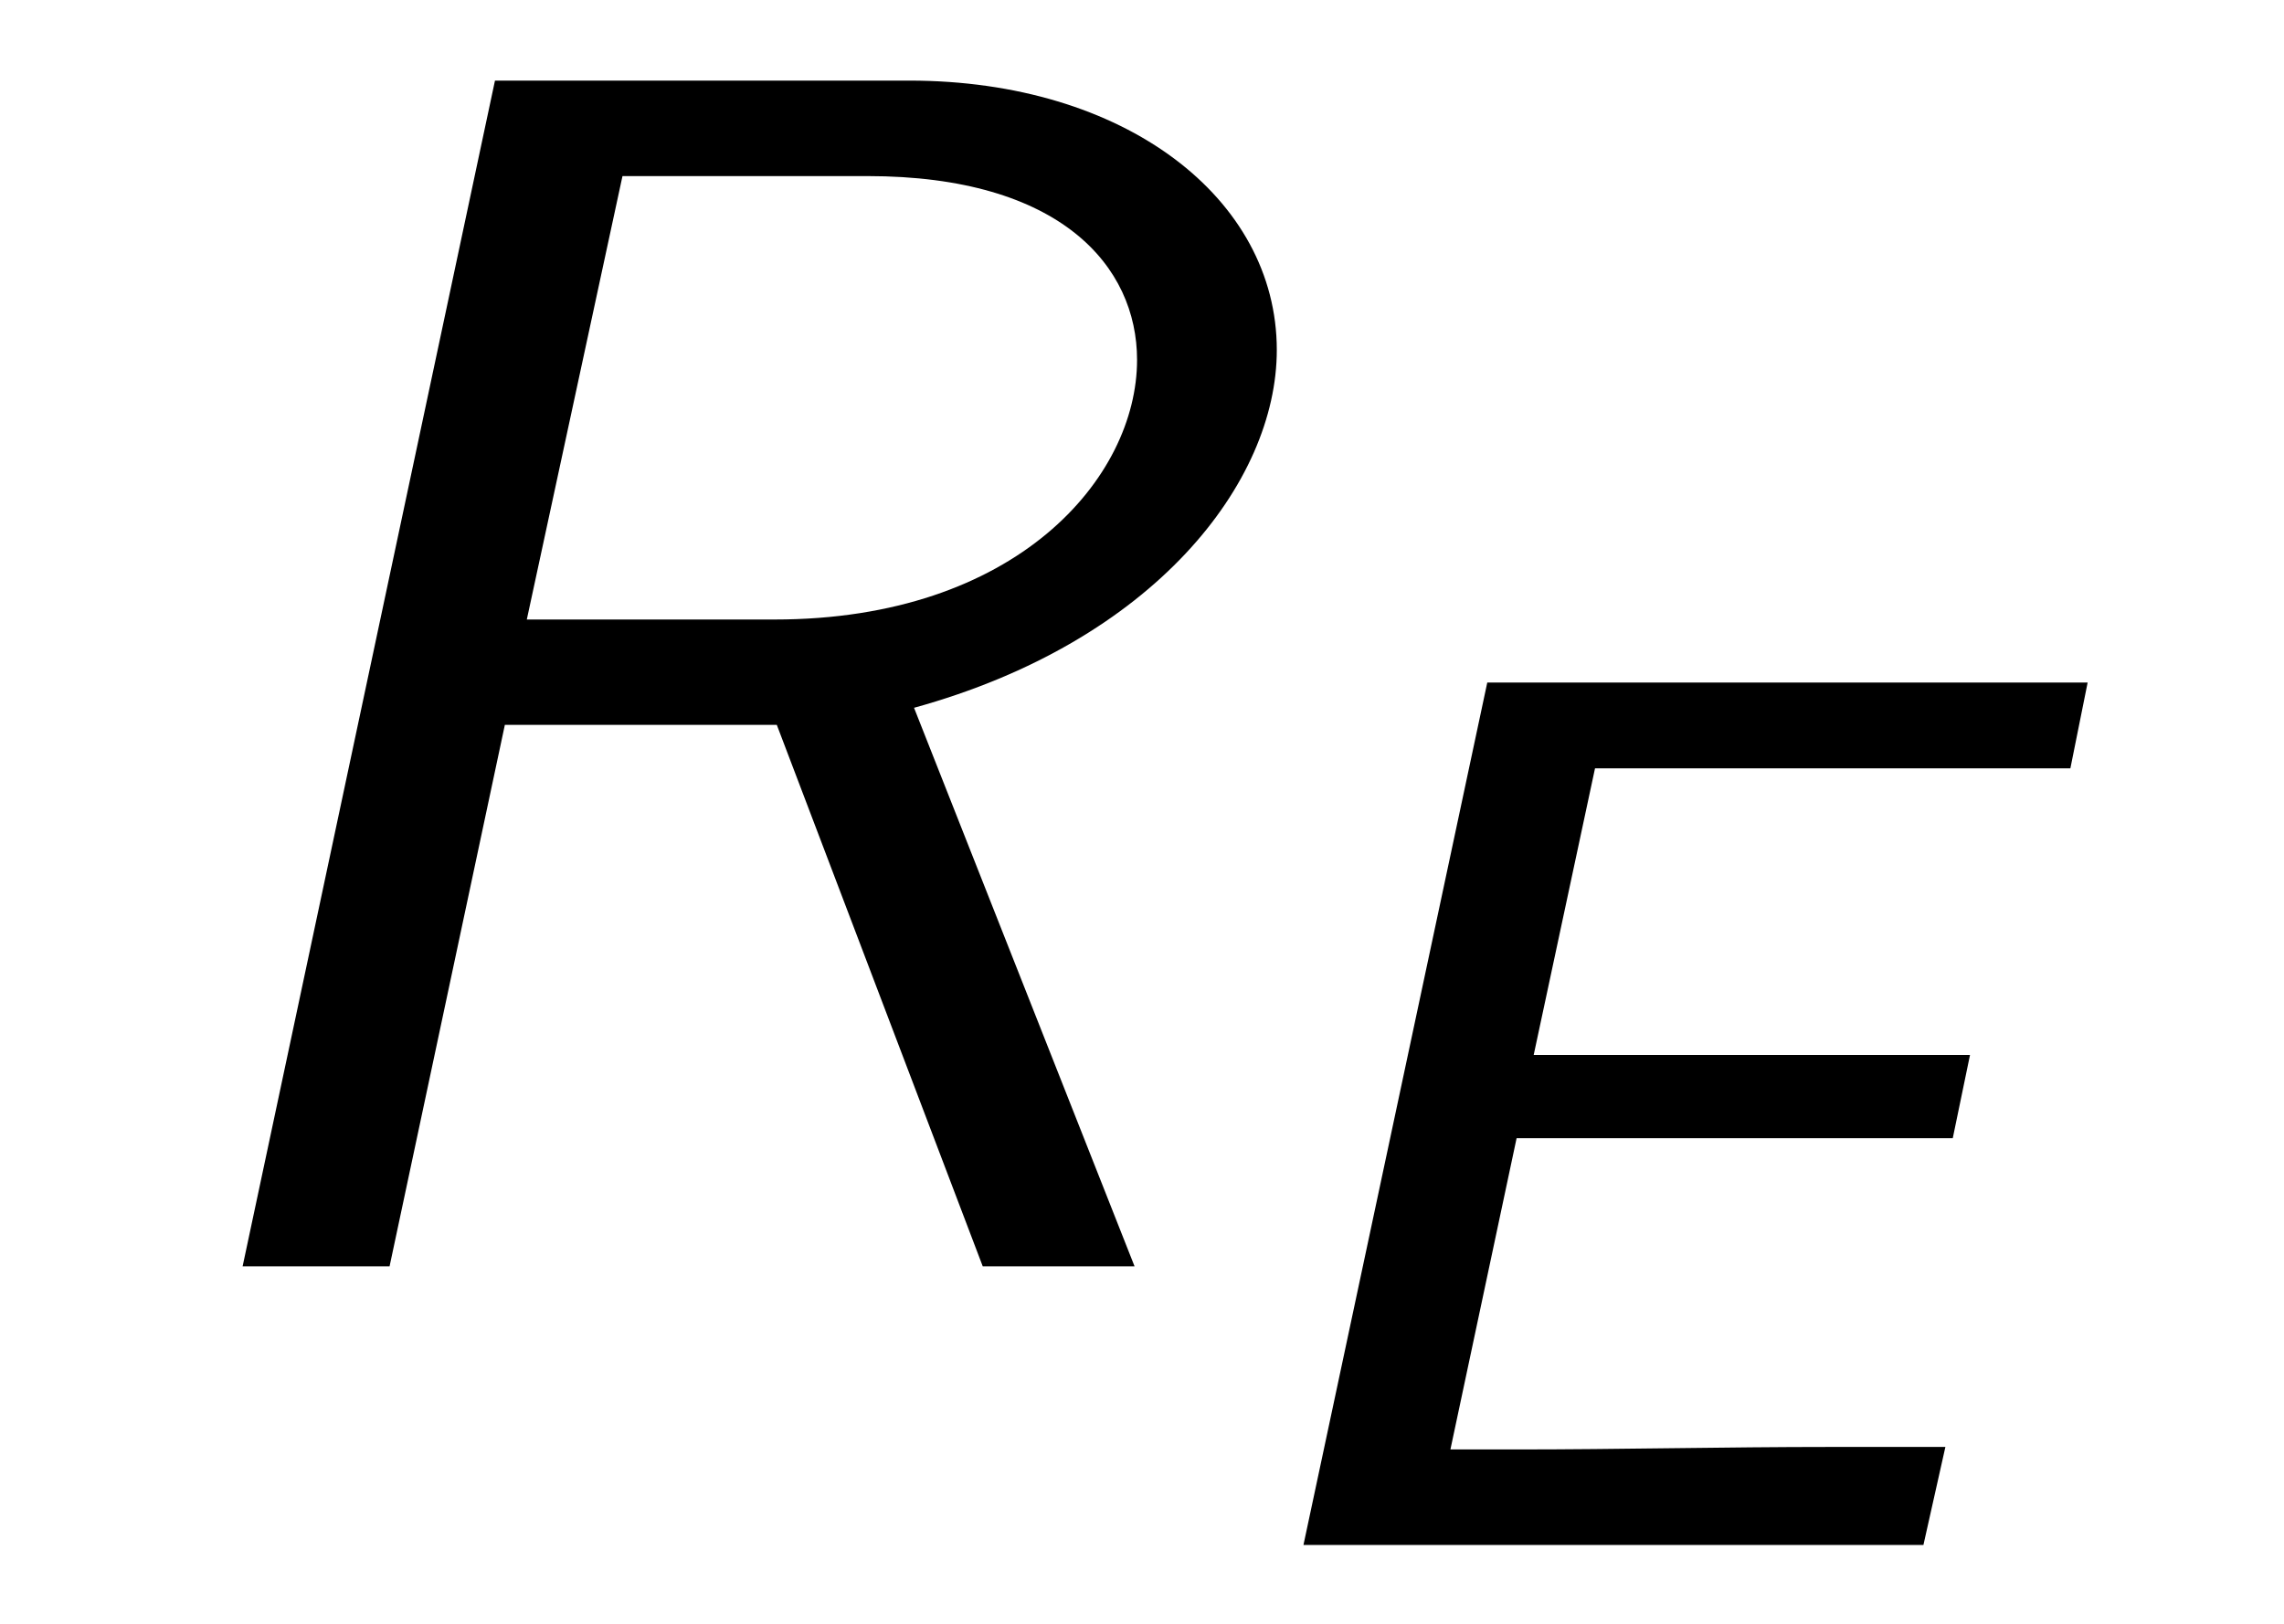
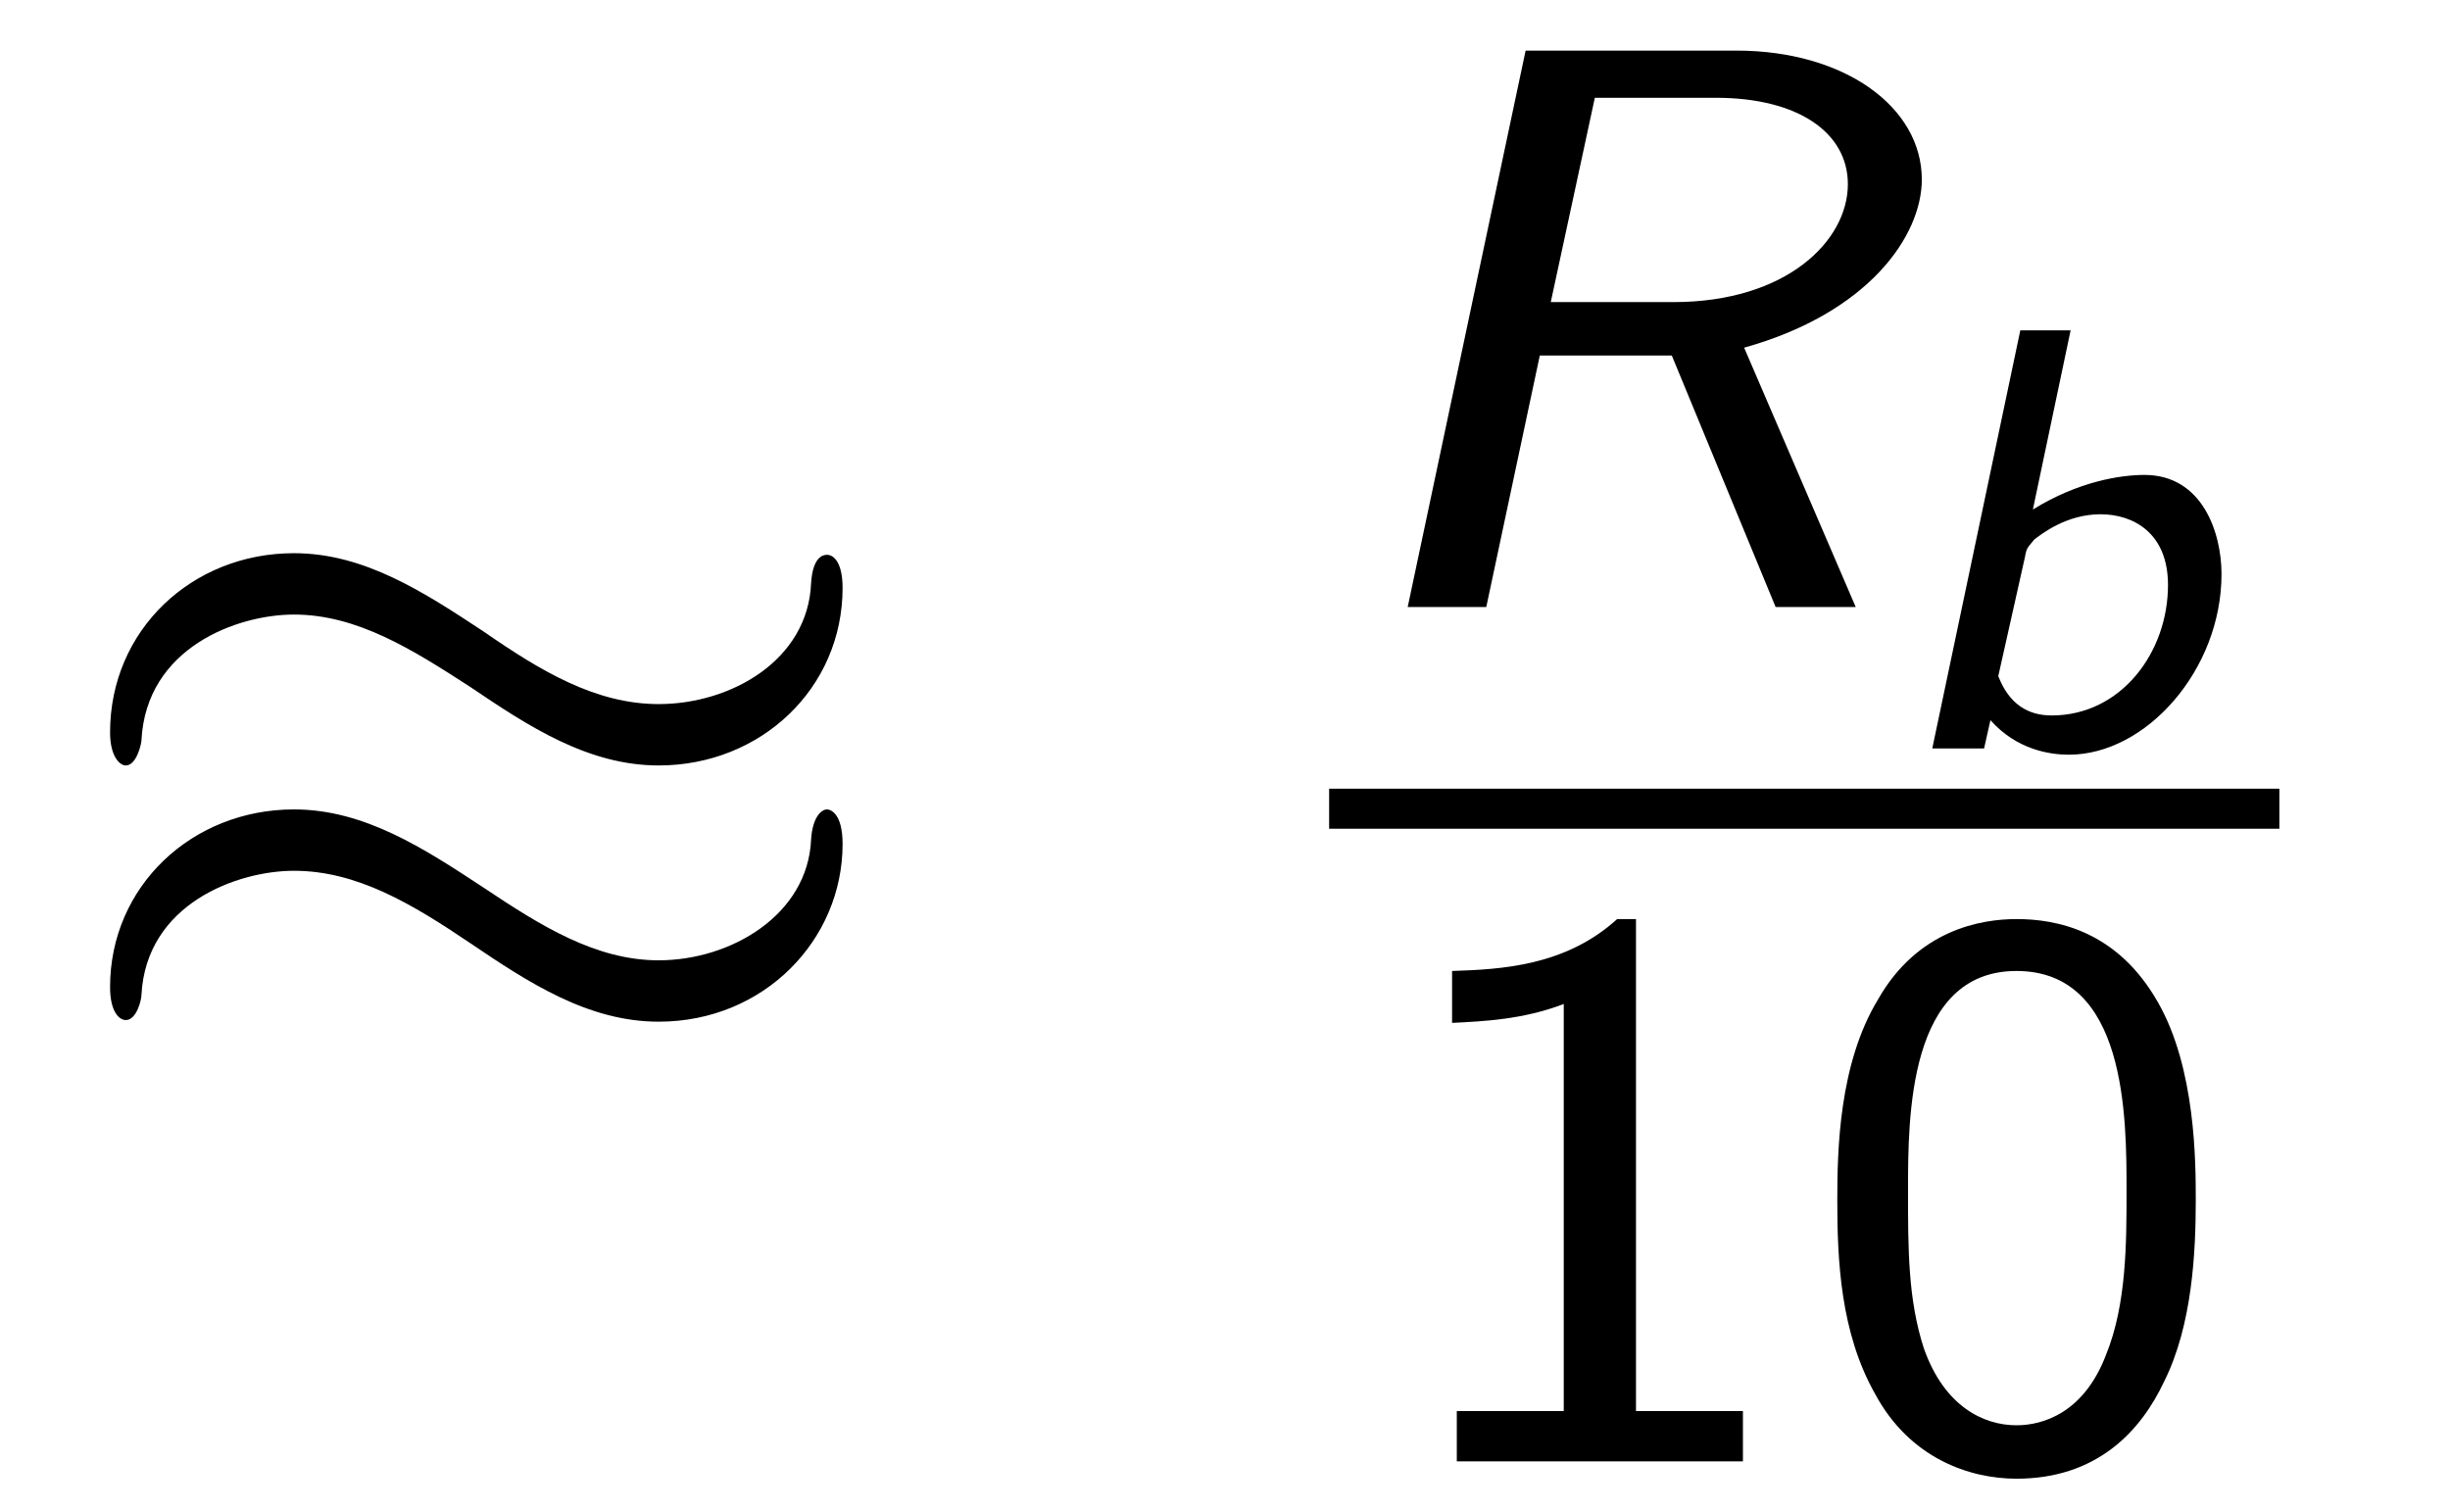
- <svg xmlns="http://www.w3.org/2000/svg" xmlns:xlink="http://www.w3.org/1999/xlink" viewBox="0 0 14.563 10.353">
+ <svg xmlns="http://www.w3.org/2000/svg" xmlns:xlink="http://www.w3.org/1999/xlink" viewBox="0 0 24.352 15.027">
  <defs>
    <g>
      <g id="glyph-0-0">
-         <path d="M 5.328 -3.562 C 6.859 -3.984 7.641 -5 7.641 -5.844 C 7.641 -6.812 6.672 -7.562 5.297 -7.562 L 2.656 -7.562 L 1.047 0 L 1.984 0 L 2.719 -3.453 L 4.453 -3.453 L 5.766 0 L 6.734 0 Z M 3.469 -6.953 L 5.031 -6.953 C 6.266 -6.953 6.75 -6.375 6.75 -5.781 C 6.75 -5.031 5.984 -4.125 4.438 -4.125 L 2.859 -4.125 Z M 3.469 -6.953 " />
+         <path d="M 7.875 -4.922 C 7.875 -5.156 7.797 -5.25 7.719 -5.25 C 7.672 -5.25 7.578 -5.219 7.562 -4.969 C 7.531 -4.203 6.766 -3.766 6.047 -3.766 C 5.422 -3.766 4.875 -4.094 4.312 -4.484 C 3.719 -4.875 3.125 -5.266 2.422 -5.266 C 1.406 -5.266 0.594 -4.5 0.594 -3.484 C 0.594 -3.25 0.688 -3.156 0.75 -3.156 C 0.859 -3.156 0.906 -3.375 0.906 -3.406 C 0.953 -4.328 1.859 -4.656 2.422 -4.656 C 3.047 -4.656 3.594 -4.312 4.172 -3.938 C 4.75 -3.547 5.344 -3.156 6.047 -3.156 C 7.062 -3.156 7.875 -3.922 7.875 -4.922 Z M 7.875 -2.375 C 7.875 -2.688 7.75 -2.719 7.719 -2.719 C 7.672 -2.719 7.578 -2.656 7.562 -2.422 C 7.531 -1.672 6.766 -1.219 6.047 -1.219 C 5.422 -1.219 4.875 -1.562 4.312 -1.938 C 3.719 -2.328 3.125 -2.719 2.422 -2.719 C 1.406 -2.719 0.594 -1.953 0.594 -0.953 C 0.594 -0.703 0.688 -0.625 0.75 -0.625 C 0.859 -0.625 0.906 -0.828 0.906 -0.875 C 0.953 -1.781 1.859 -2.109 2.422 -2.109 C 3.047 -2.109 3.594 -1.781 4.172 -1.391 C 4.75 -1 5.344 -0.609 6.047 -0.609 C 7.094 -0.609 7.875 -1.422 7.875 -2.375 Z M 7.875 -2.375 " />
      </g>
      <g id="glyph-1-0">
-         <path d="M 2.125 -2.594 L 4.906 -2.594 L 5.016 -3.125 L 2.234 -3.125 L 2.625 -4.953 L 3.797 -4.953 C 3.891 -4.953 3.984 -4.953 4.078 -4.953 L 5.656 -4.953 L 5.766 -5.5 L 1.938 -5.5 L 0.766 0 L 4.719 0 L 4.859 -0.625 L 4.125 -0.625 C 3.453 -0.625 2.781 -0.609 2.125 -0.609 L 1.703 -0.609 Z M 2.125 -2.594 " />
+         <path d="M 4.125 -2.578 C 5.359 -2.922 5.891 -3.688 5.891 -4.25 C 5.891 -4.969 5.125 -5.531 4.047 -5.531 L 1.953 -5.531 L 0.781 0 L 1.562 0 L 2.094 -2.5 L 3.406 -2.5 L 4.438 0 L 5.234 0 Z M 2.641 -5.062 L 3.844 -5.062 C 4.656 -5.062 5.156 -4.719 5.156 -4.203 C 5.156 -3.641 4.547 -3.031 3.422 -3.031 L 2.203 -3.031 Z M 2.641 -5.062 " />
+       </g>
+       <g id="glyph-2-0">
+         <path d="M 1.891 -4.156 L 1.391 -4.156 L 0.516 0 L 1.031 0 L 1.094 -0.281 C 1.359 0.016 1.688 0.062 1.875 0.062 C 2.641 0.062 3.391 -0.781 3.391 -1.734 C 3.391 -2.141 3.203 -2.719 2.625 -2.719 C 2.391 -2.719 1.969 -2.656 1.516 -2.375 Z M 1.438 -1.906 C 1.453 -2 1.469 -2 1.531 -2.078 C 1.594 -2.125 1.844 -2.328 2.188 -2.328 C 2.516 -2.328 2.859 -2.141 2.859 -1.625 C 2.859 -0.953 2.391 -0.328 1.703 -0.328 C 1.469 -0.328 1.281 -0.438 1.172 -0.719 Z M 1.438 -1.906 " />
+       </g>
+       <g id="glyph-3-0">
+         <path d="M 2.562 -5.391 L 2.375 -5.391 C 1.859 -4.922 1.219 -4.891 0.734 -4.875 L 0.734 -4.359 C 1.047 -4.375 1.438 -4.391 1.844 -4.547 L 1.844 -0.5 L 0.781 -0.5 L 0.781 0 L 3.625 0 L 3.625 -0.5 L 2.562 -0.5 Z M 2.562 -5.391 " />
+       </g>
+       <g id="glyph-3-1">
+         <path d="M 3.891 -2.594 C 3.891 -2.969 3.891 -3.906 3.516 -4.562 C 3.109 -5.281 2.5 -5.391 2.109 -5.391 C 1.75 -5.391 1.125 -5.281 0.734 -4.594 C 0.344 -3.953 0.328 -3.094 0.328 -2.594 C 0.328 -2 0.359 -1.281 0.703 -0.672 C 1.047 -0.031 1.641 0.172 2.109 0.172 C 2.906 0.172 3.344 -0.297 3.578 -0.797 C 3.859 -1.359 3.891 -2.094 3.891 -2.594 Z M 2.109 -0.359 C 1.781 -0.359 1.391 -0.547 1.188 -1.125 C 1.031 -1.609 1.031 -2.109 1.031 -2.688 C 1.031 -3.422 1.031 -4.875 2.109 -4.875 C 3.203 -4.875 3.203 -3.422 3.203 -2.688 C 3.203 -2.172 3.203 -1.562 3 -1.062 C 2.781 -0.484 2.375 -0.359 2.109 -0.359 Z M 2.109 -0.359 " />
      </g>
    </g>
  </defs>
  <g fill="rgb(0%, 0%, 0%)" fill-opacity="1">
-     <use xlink:href="#glyph-0-0" x="0.5" y="8.076" />
+     <use xlink:href="#glyph-0-0" x="0.5" y="10.765" />
  </g>
  <g fill="rgb(0%, 0%, 0%)" fill-opacity="1">
-     <use xlink:href="#glyph-1-0" x="7.545" y="9.853" />
+     <use xlink:href="#glyph-1-0" x="13.211" y="6.034" />
+   </g>
+   <g fill="rgb(0%, 0%, 0%)" fill-opacity="1">
+     <use xlink:href="#glyph-2-0" x="18.69" y="7.44" />
+   </g>
+   <path fill="none" stroke-width="0.398" stroke-linecap="butt" stroke-linejoin="miter" stroke="rgb(0%, 0%, 0%)" stroke-opacity="1" stroke-miterlimit="10" d="M -0 -0.001 L 9.445 -0.001 " transform="matrix(1, 0, 0, -1, 13.211, 8.038)" />
+   <g fill="rgb(0%, 0%, 0%)" fill-opacity="1">
+     <use xlink:href="#glyph-3-0" x="13.699" y="14.527" />
+     <use xlink:href="#glyph-3-1" x="17.934" y="14.527" />
  </g>
</svg>
